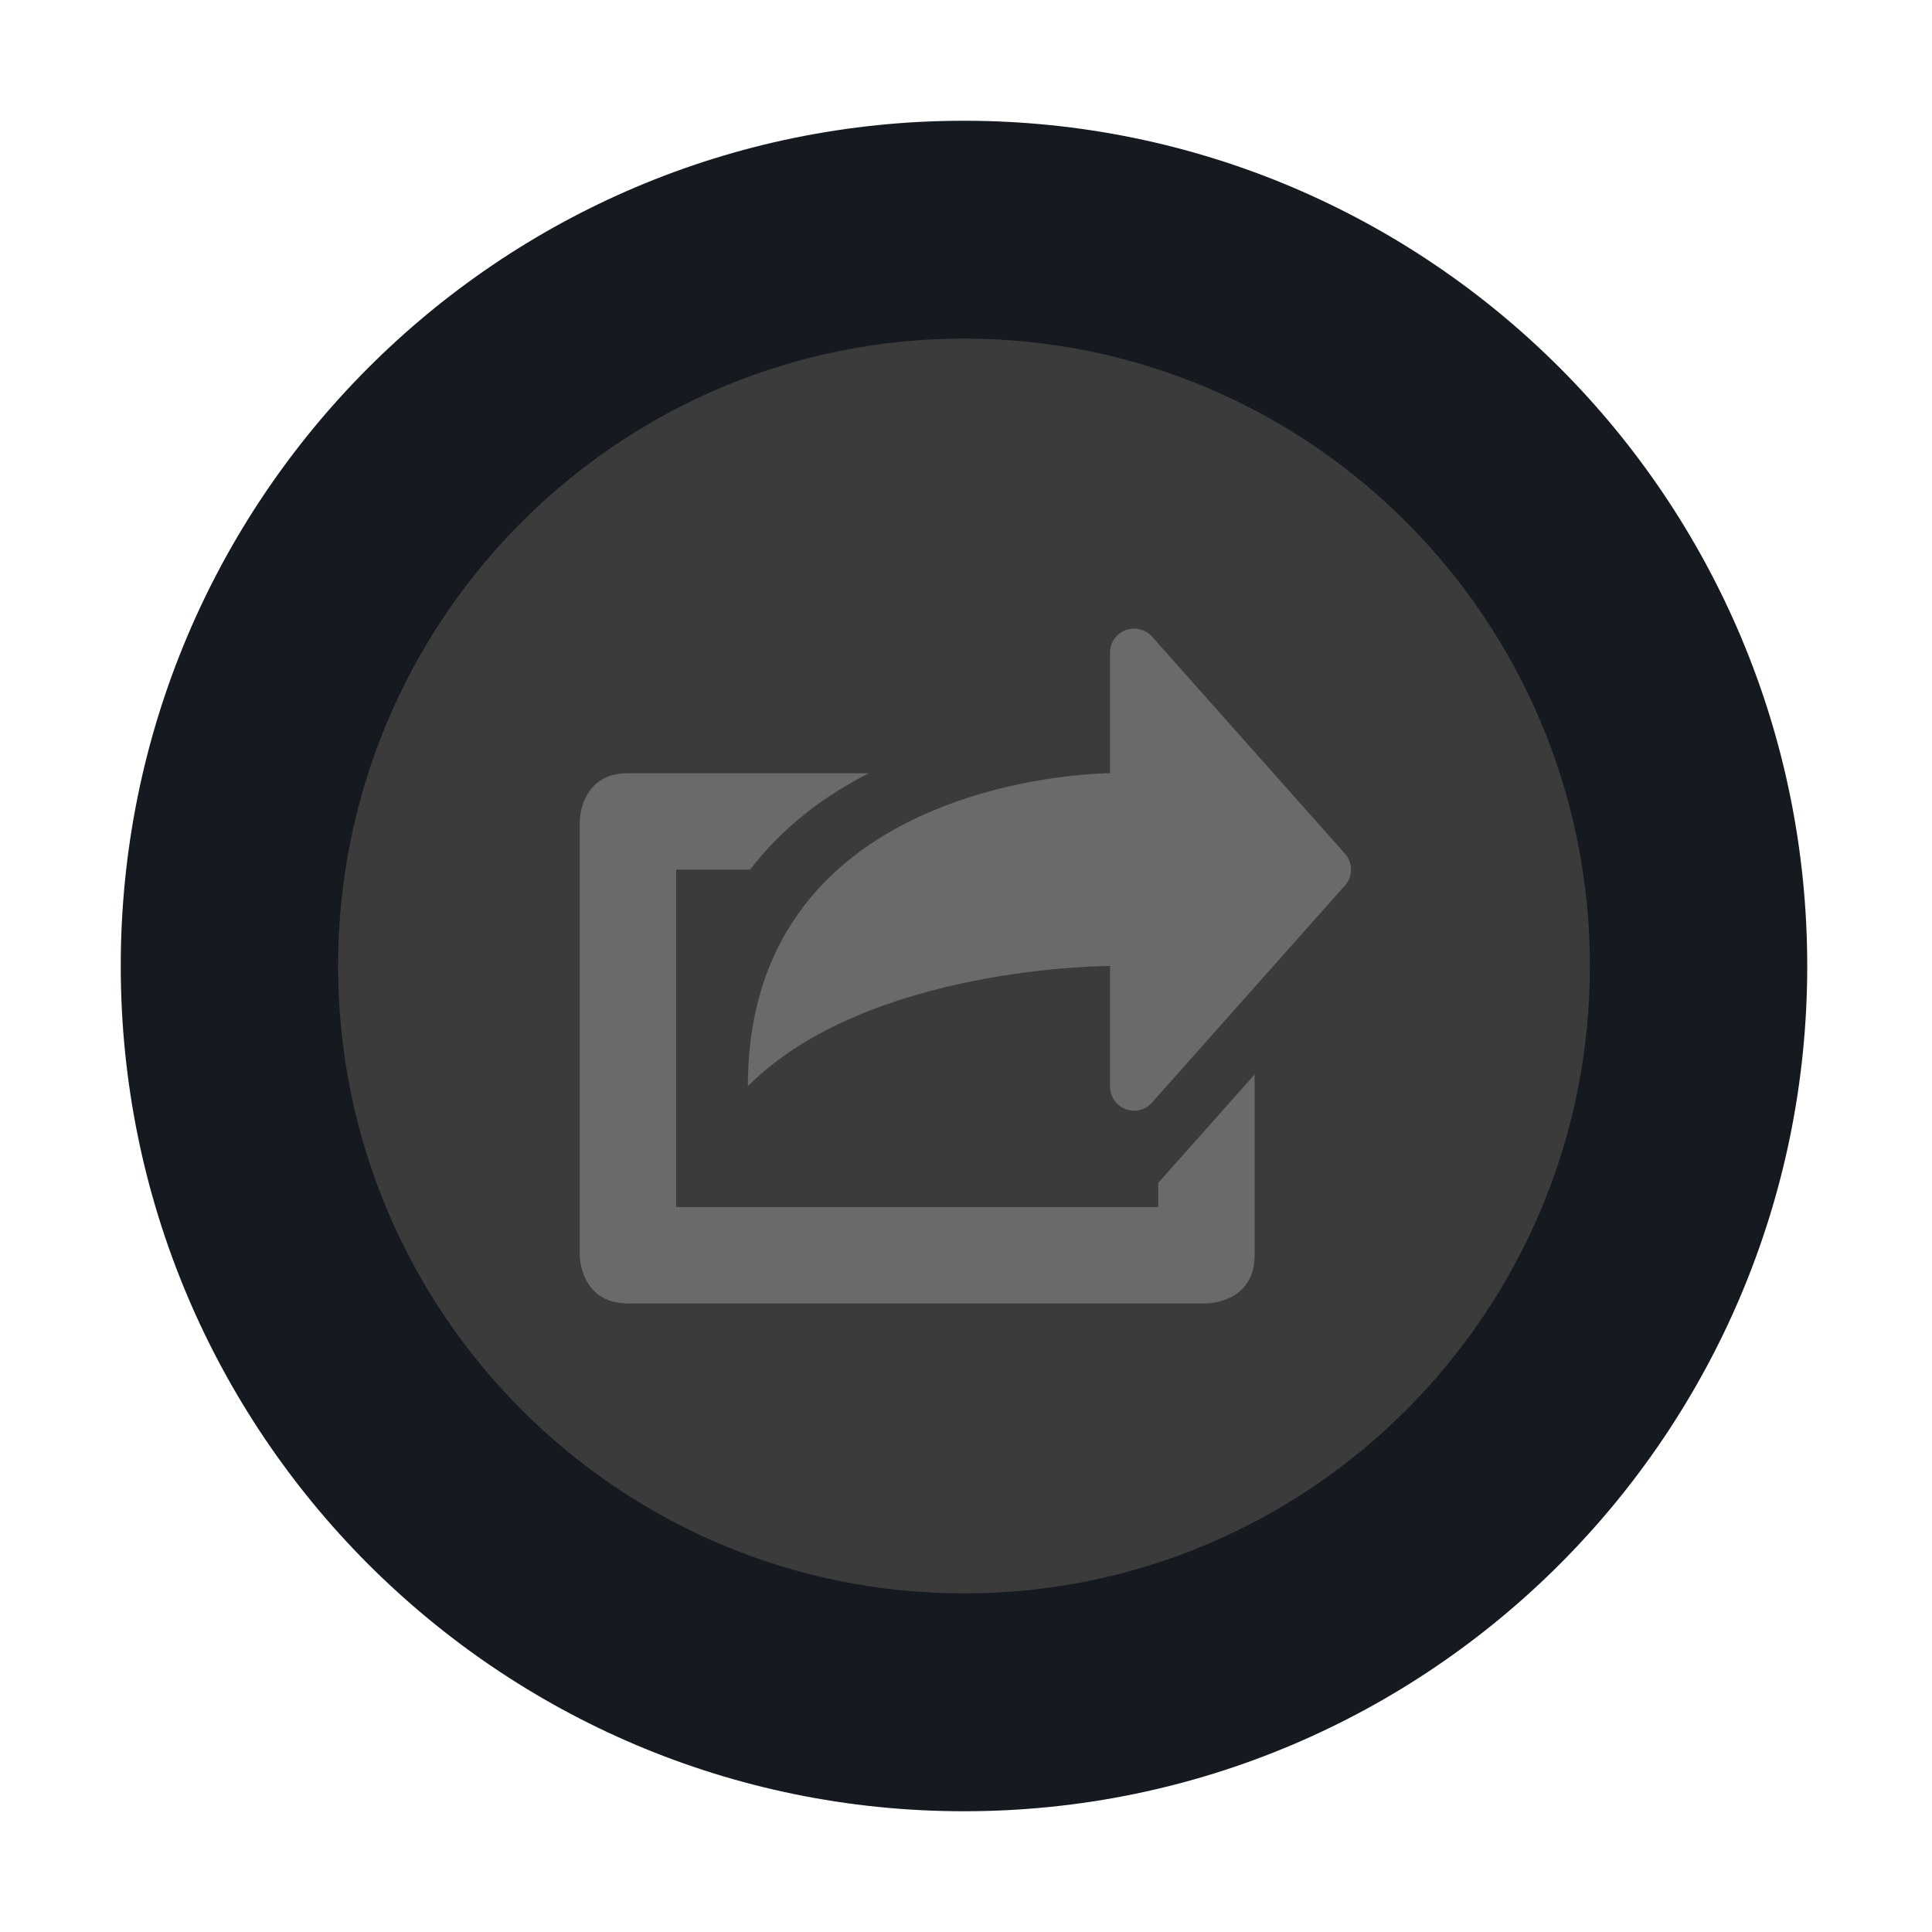
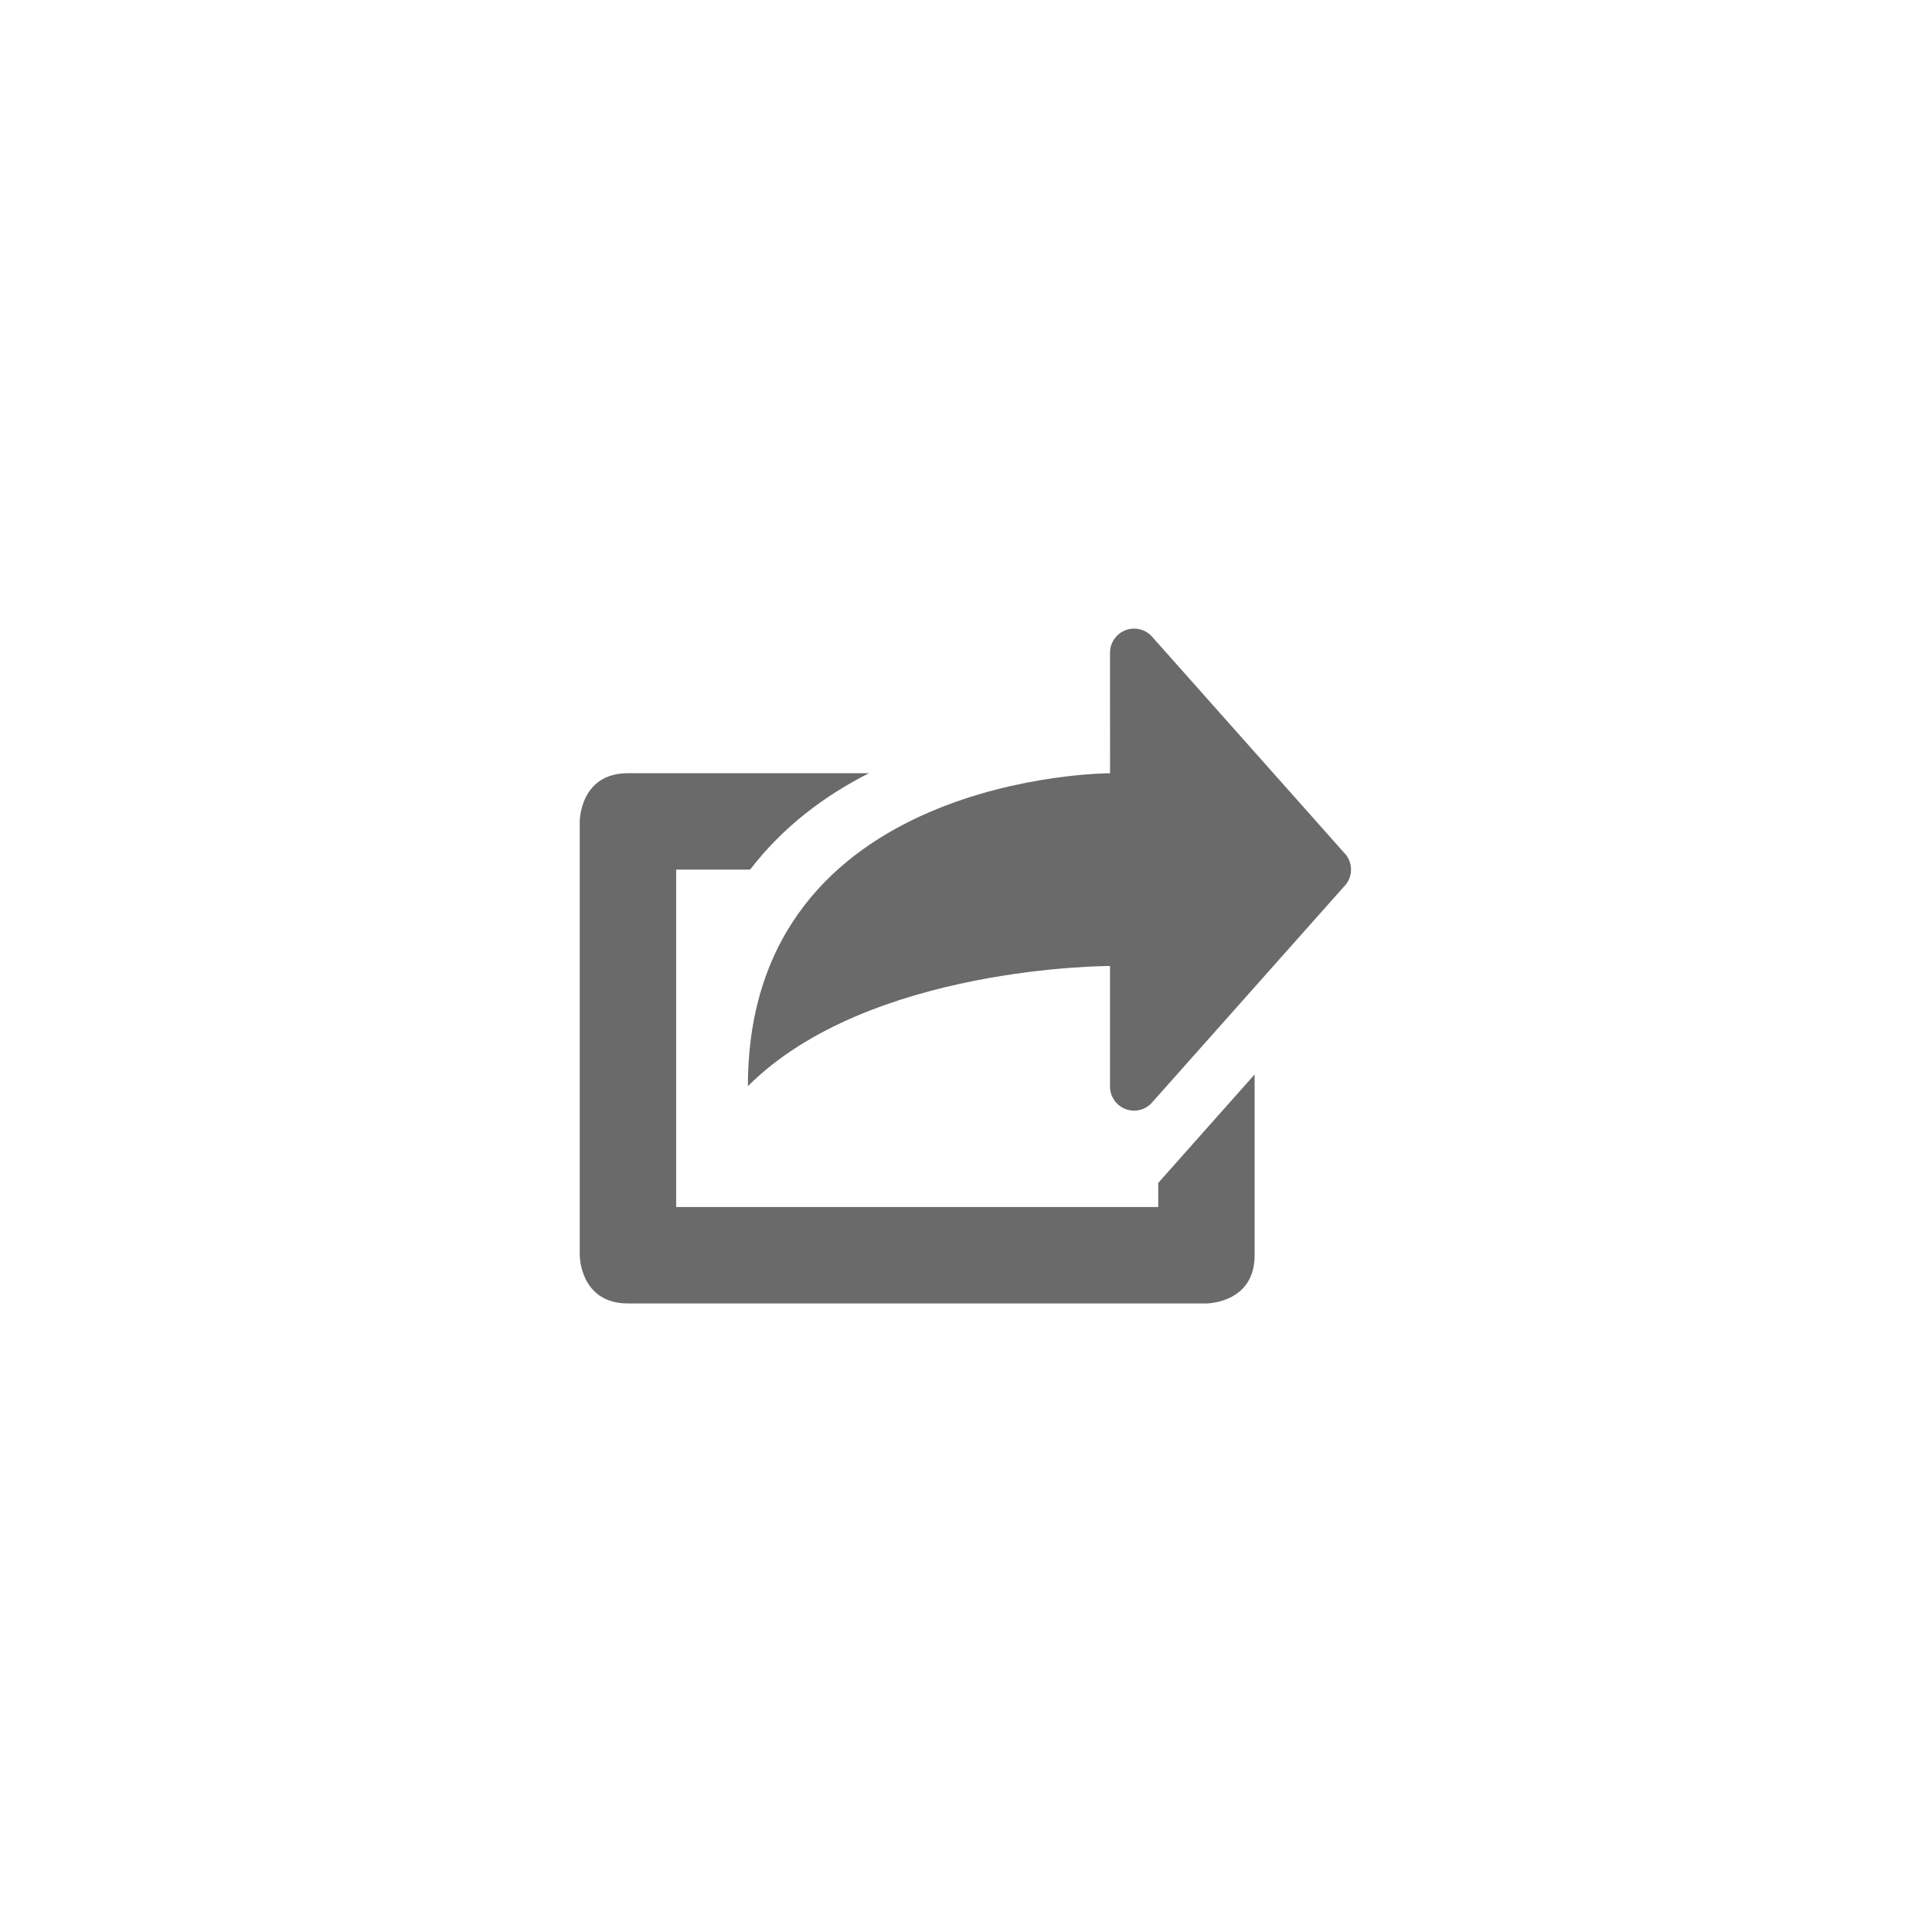
<svg xmlns="http://www.w3.org/2000/svg" version="1.1" id="Layer_1" x="0px" y="0px" width="80px" height="80px" viewBox="0 0 80 80" enable-background="new 0 0 80 80" xml:space="preserve">
-   <ellipse fill="#151A20" cx="39.917" cy="40" rx="34.917" ry="35" />
-   <ellipse fill="#3B3B3C" cx="39.917" cy="40" rx="25.917" ry="25.979" />
-   <linearGradient id="prelight_2_" gradientUnits="userSpaceOnUse" x1="39.917" y1="65.978" x2="39.917" y2="14.022">
-     <stop offset="0" style="stop-color:#3B3B3C" />
-     <stop offset="1" style="stop-color:#585859" />
-   </linearGradient>
-   <ellipse id="prelight" display="none" fill="url(#prelight_2_)" cx="39.917" cy="40" rx="25.917" ry="25.979" />
-   <linearGradient id="prelight_3_" gradientUnits="userSpaceOnUse" x1="39.917" y1="65.978" x2="39.917" y2="14.022">
-     <stop offset="0" style="stop-color:#585859" />
-     <stop offset="0.032" style="stop-color:#515152" />
-     <stop offset="0.122" style="stop-color:#454546" />
-     <stop offset="0.241" style="stop-color:#3D3D3E" />
-     <stop offset="0.5" style="stop-color:#3B3B3C" />
-     <stop offset="0.788" style="stop-color:#3D3D3E" />
-     <stop offset="0.892" style="stop-color:#444445" />
-     <stop offset="0.966" style="stop-color:#4F4F50" />
-     <stop offset="1" style="stop-color:#585859" />
-   </linearGradient>
-   <ellipse id="prelight_1_" display="none" fill="url(#prelight_3_)" cx="39.917" cy="40" rx="25.917" ry="25.979" />
  <g id="more_1_">
-     <path fill-rule="evenodd" clip-rule="evenodd" fill="#6A6A6A" d="M47.96,49.98H27.999V36.009h3.061   c1.36-1.773,3.091-3.067,4.922-3.992h-9.981c-1.995,0-1.995,1.994-1.995,1.994v17.966c0,0,0,1.995,1.995,1.995h23.953   c0,0,1.997,0,1.997-1.995V44.49l-3.991,4.493V49.98z" />
-     <path fill-rule="evenodd" clip-rule="evenodd" fill="#6A6A6A" d="M55.651,35.303l-7.983-8.981   c-0.192-0.191-0.448-0.293-0.707-0.293c-0.129,0-0.258,0.023-0.383,0.076c-0.371,0.155-0.615,0.52-0.615,0.922l0.002,4.99h-0.002   c-0.01,0-14.994,0.005-14.994,12.957C35.961,39.979,45.963,40,45.963,40v4.99c0,0.402,0.244,0.77,0.615,0.923   c0.125,0.052,0.254,0.077,0.383,0.077c0.259,0,0.515-0.103,0.707-0.296l7.983-8.981c0.194-0.192,0.292-0.45,0.292-0.704   C55.943,35.753,55.846,35.497,55.651,35.303z" />
+     <path fill="#6A6A6A" d="M47.96,49.98H27.999V36.009h3.061c1.36-1.773,3.091-3.067,4.922-3.992h-9.981   c-1.995,0-1.995,1.994-1.995,1.994v17.966c0,0,0,1.996,1.995,1.996h23.953c0,0,1.997,0,1.997-1.996V44.49l-3.991,4.492V49.98   L47.96,49.98z" />
+     <path fill="#6A6A6A" d="M55.65,35.303l-7.982-8.98c-0.191-0.191-0.447-0.293-0.707-0.293c-0.129,0-0.258,0.023-0.383,0.076   c-0.371,0.155-0.615,0.52-0.615,0.922l0.002,4.99h-0.002c-0.01,0-14.994,0.005-14.994,12.958C35.961,39.979,45.963,40,45.963,40   v4.99c0,0.402,0.244,0.77,0.615,0.923c0.125,0.052,0.254,0.077,0.383,0.077c0.26,0,0.516-0.104,0.707-0.297l7.982-8.98   c0.195-0.192,0.293-0.45,0.293-0.704C55.943,35.753,55.846,35.497,55.65,35.303z" />
  </g>
</svg>
